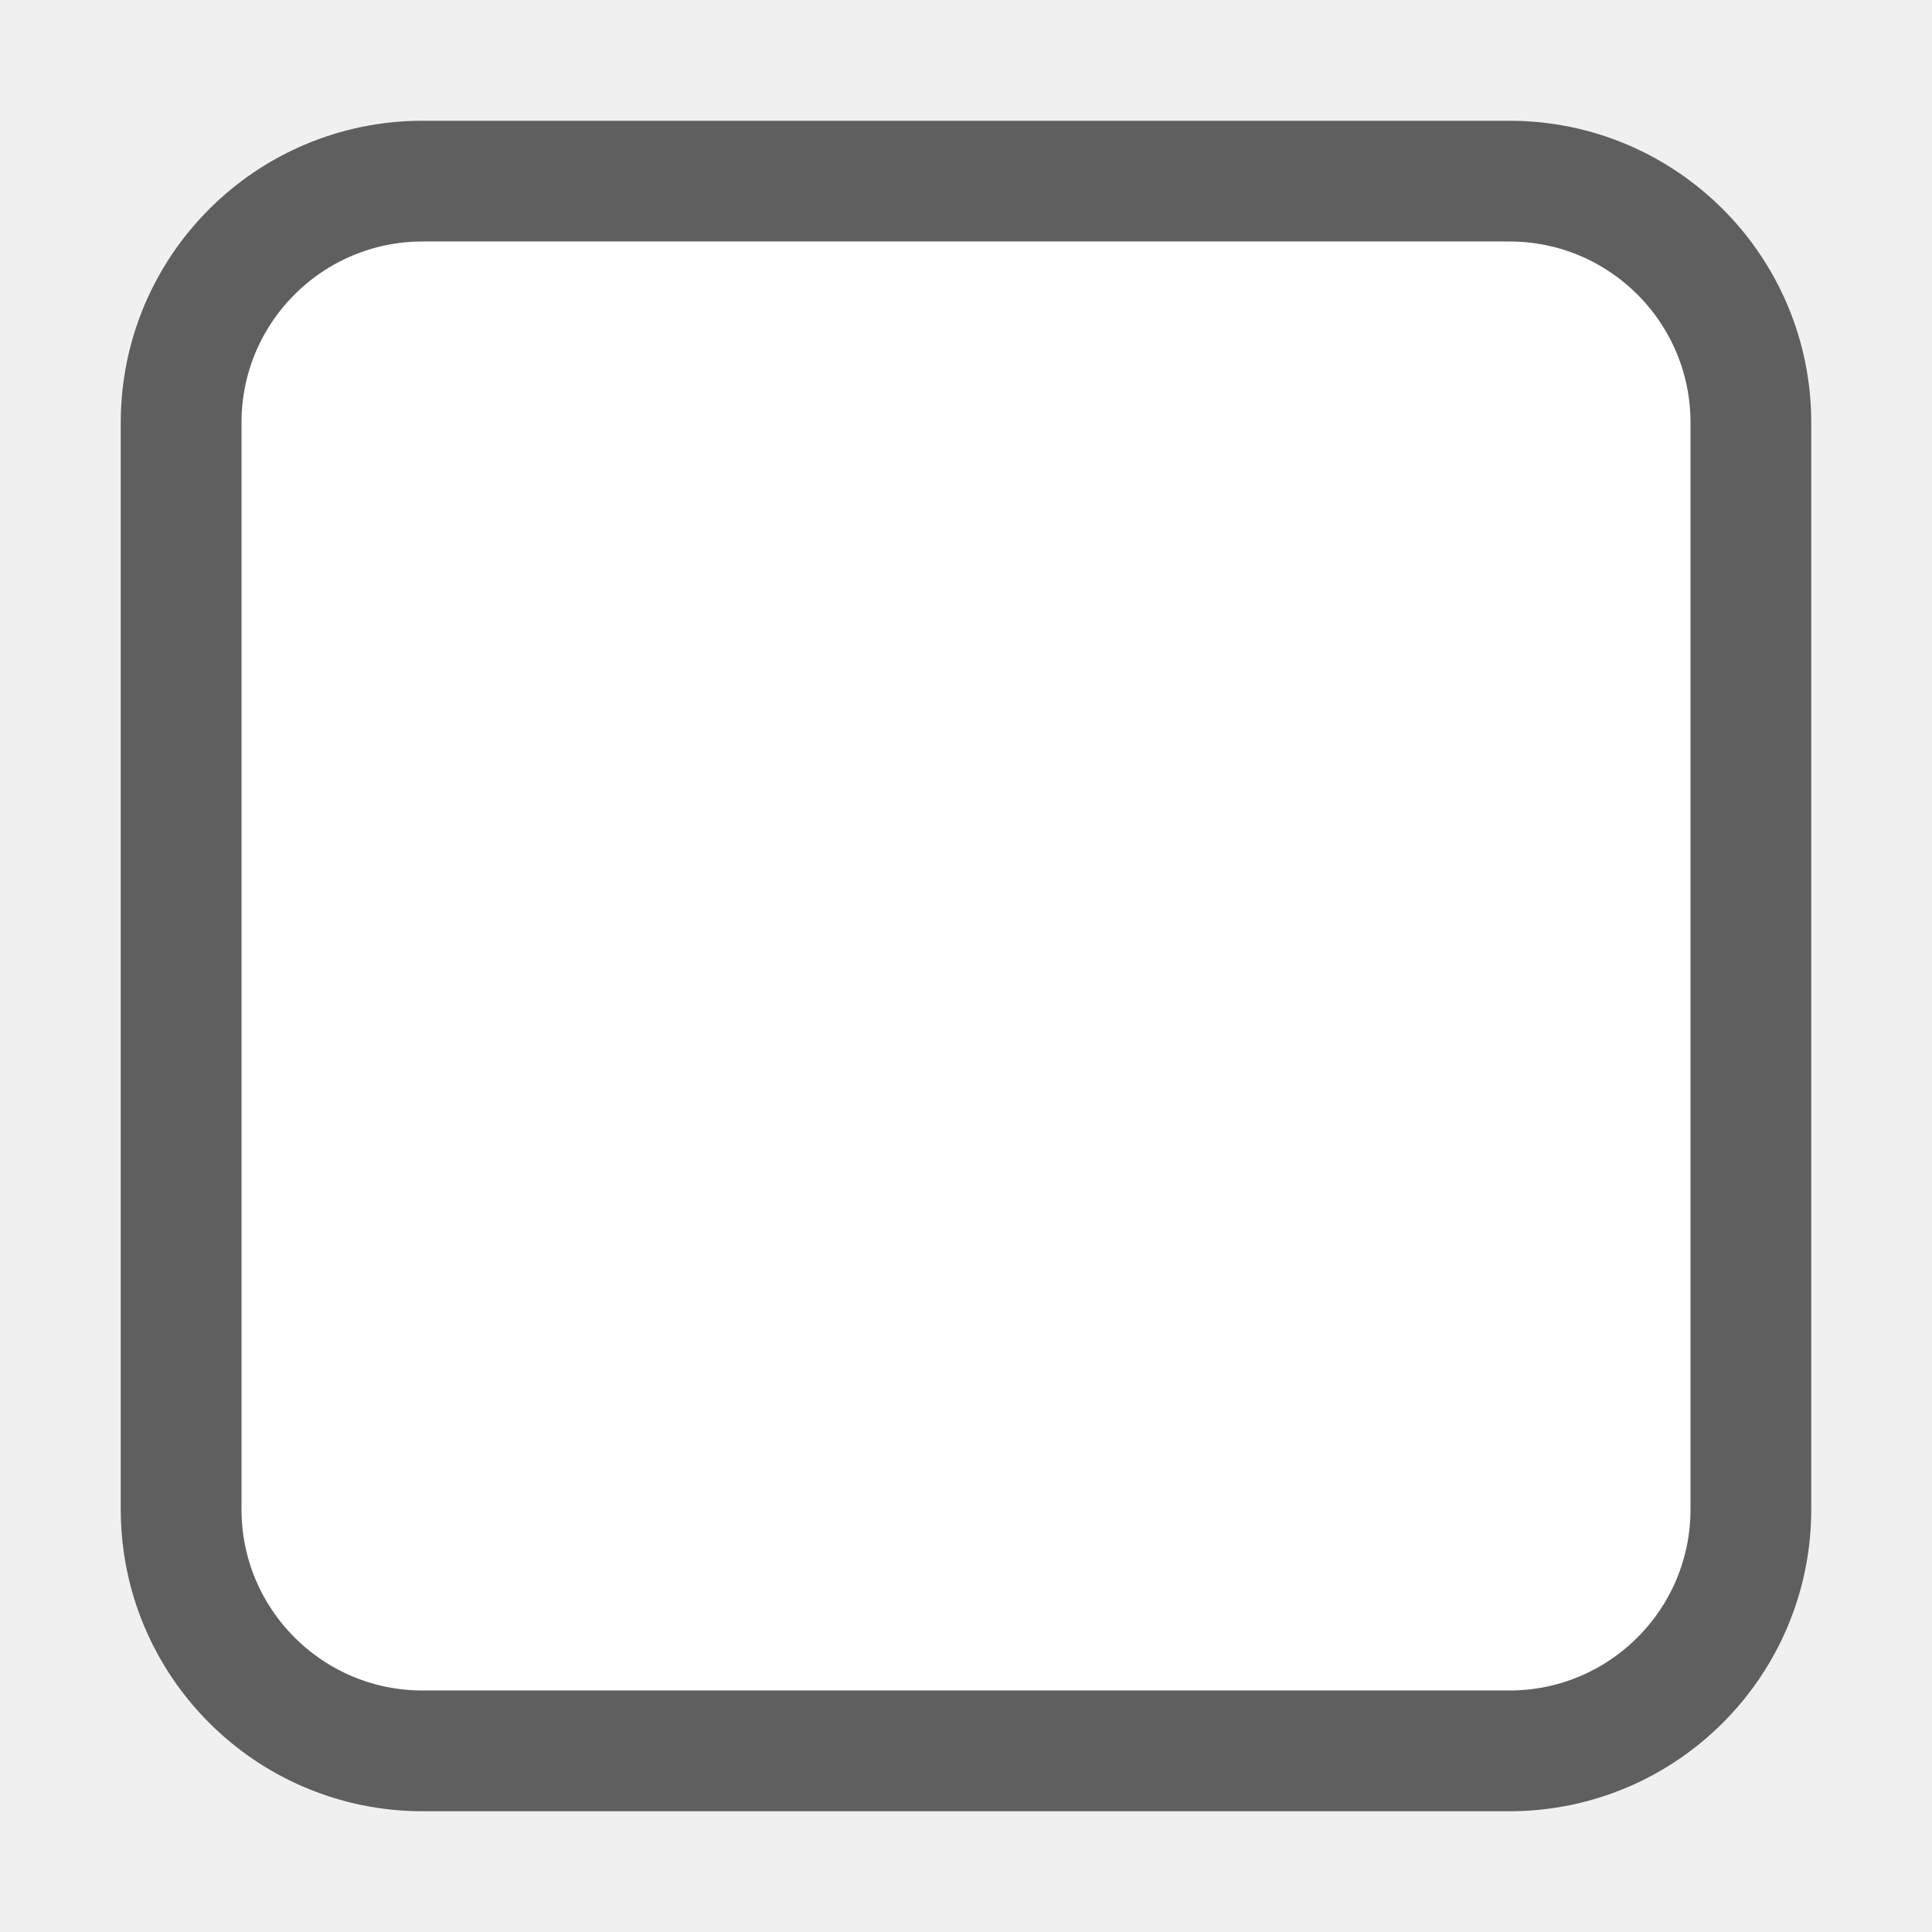
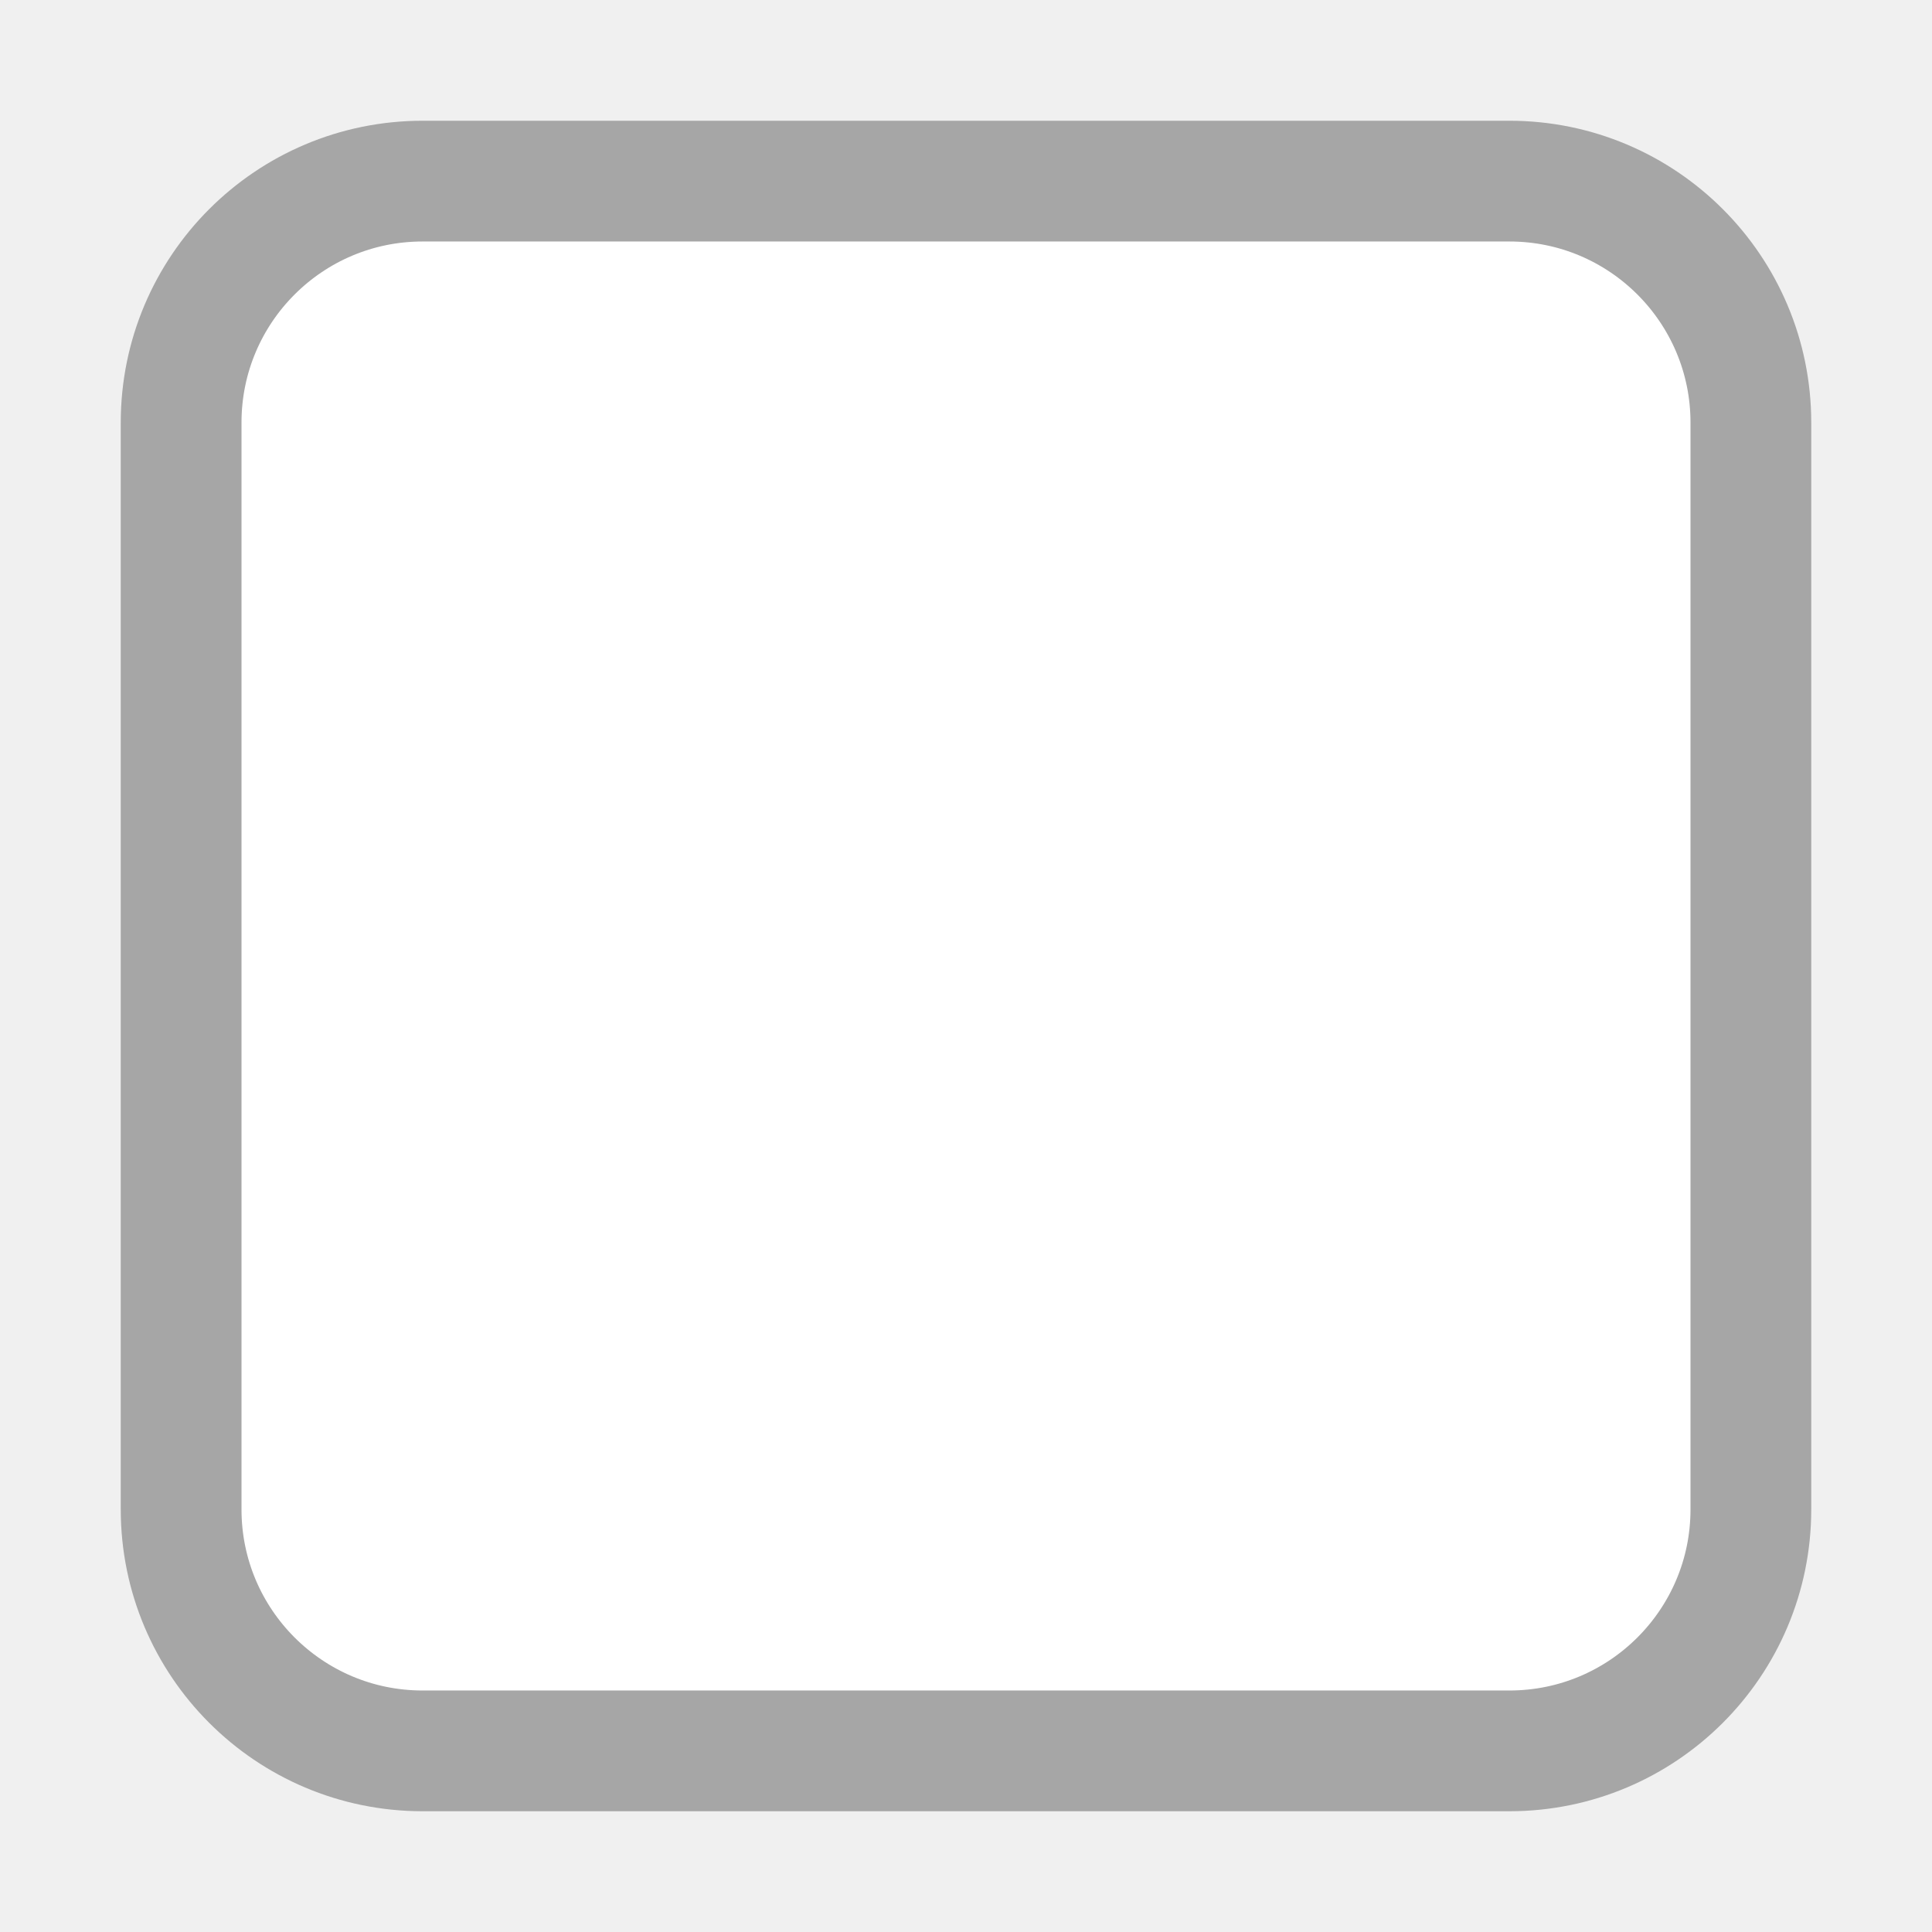
<svg xmlns="http://www.w3.org/2000/svg" width="16" height="16" id="svg2" version="1.1">
  <defs id="defs4">
    <linearGradient id="linearGradient3768-6">
      <stop style="stop-color:#0f0f0f;stop-opacity:1;" offset="0" id="stop3770-6" />
      <stop id="stop3778-2" offset="0.078" style="stop-color:#171717;stop-opacity:1;" />
      <stop style="stop-color:#171717;stop-opacity:1;" offset="0.974" id="stop3774-0" />
      <stop style="stop-color:#1b1b1b;stop-opacity:1;" offset="1" id="stop3776-1" />
    </linearGradient>
  </defs>
  <g id="layer1" transform="translate(0,-1036.362)">
    <g transform="translate(-17,1036)" style="display:inline;opacity:1" id="checkbox-unchecked-9">
      <g id="sdsd-0">
        <g id="scdsdcd-0" transform="translate(0,-30)">
          <g style="display:inline" id="g15812-6-6-1-4" transform="matrix(0.9295198,0,0,0.9291437,-156.7507,-212.9618)">
            <g transform="matrix(0.5089163,0,0,0.5173982,161.7932,197.5643)" id="g5489-2-9-6-8-8-9" style="display:inline">
              <g id="g5428-8-1-4-0-0-65" />
            </g>
          </g>
          <rect y="30.362" x="17" height="16" width="16" id="rect13523-4" style="color:#000000;display:inline;overflow:visible;visibility:visible;fill:none;stroke:none;stroke-width:2;marker:none;enable-background:accumulate" />
          <g id="g5400-2">
-             <rect ry="2" style="color:#000000;display:inline;overflow:visible;visibility:visible;fill:#ffffff;fill-opacity:1;stroke:#5f5f5f;stroke-width:1;stroke-linecap:butt;stroke-linejoin:round;stroke-miterlimit:4;stroke-dasharray:none;stroke-dashoffset:0;stroke-opacity:1;marker:none;enable-background:accumulate" id="rect5147-9-1-5-7-6-3" width="13" height="13" x="18.5" y="31.862" rx="2" />
+             <rect ry="2" style="color:#000000;display:inline;overflow:visible;visibility:visible;fill:#ffffff;fill-opacity:1;stroke:#a6a6a6;stroke-width:1;stroke-linecap:butt;stroke-linejoin:round;stroke-miterlimit:4;stroke-dasharray:none;stroke-dashoffset:0;stroke-opacity:1;marker:none;enable-background:accumulate" id="rect5147-9-1-5-7-6-3" width="13" height="13" x="18.5" y="31.862" rx="2" />
          </g>
        </g>
      </g>
    </g>
  </g>
</svg>
